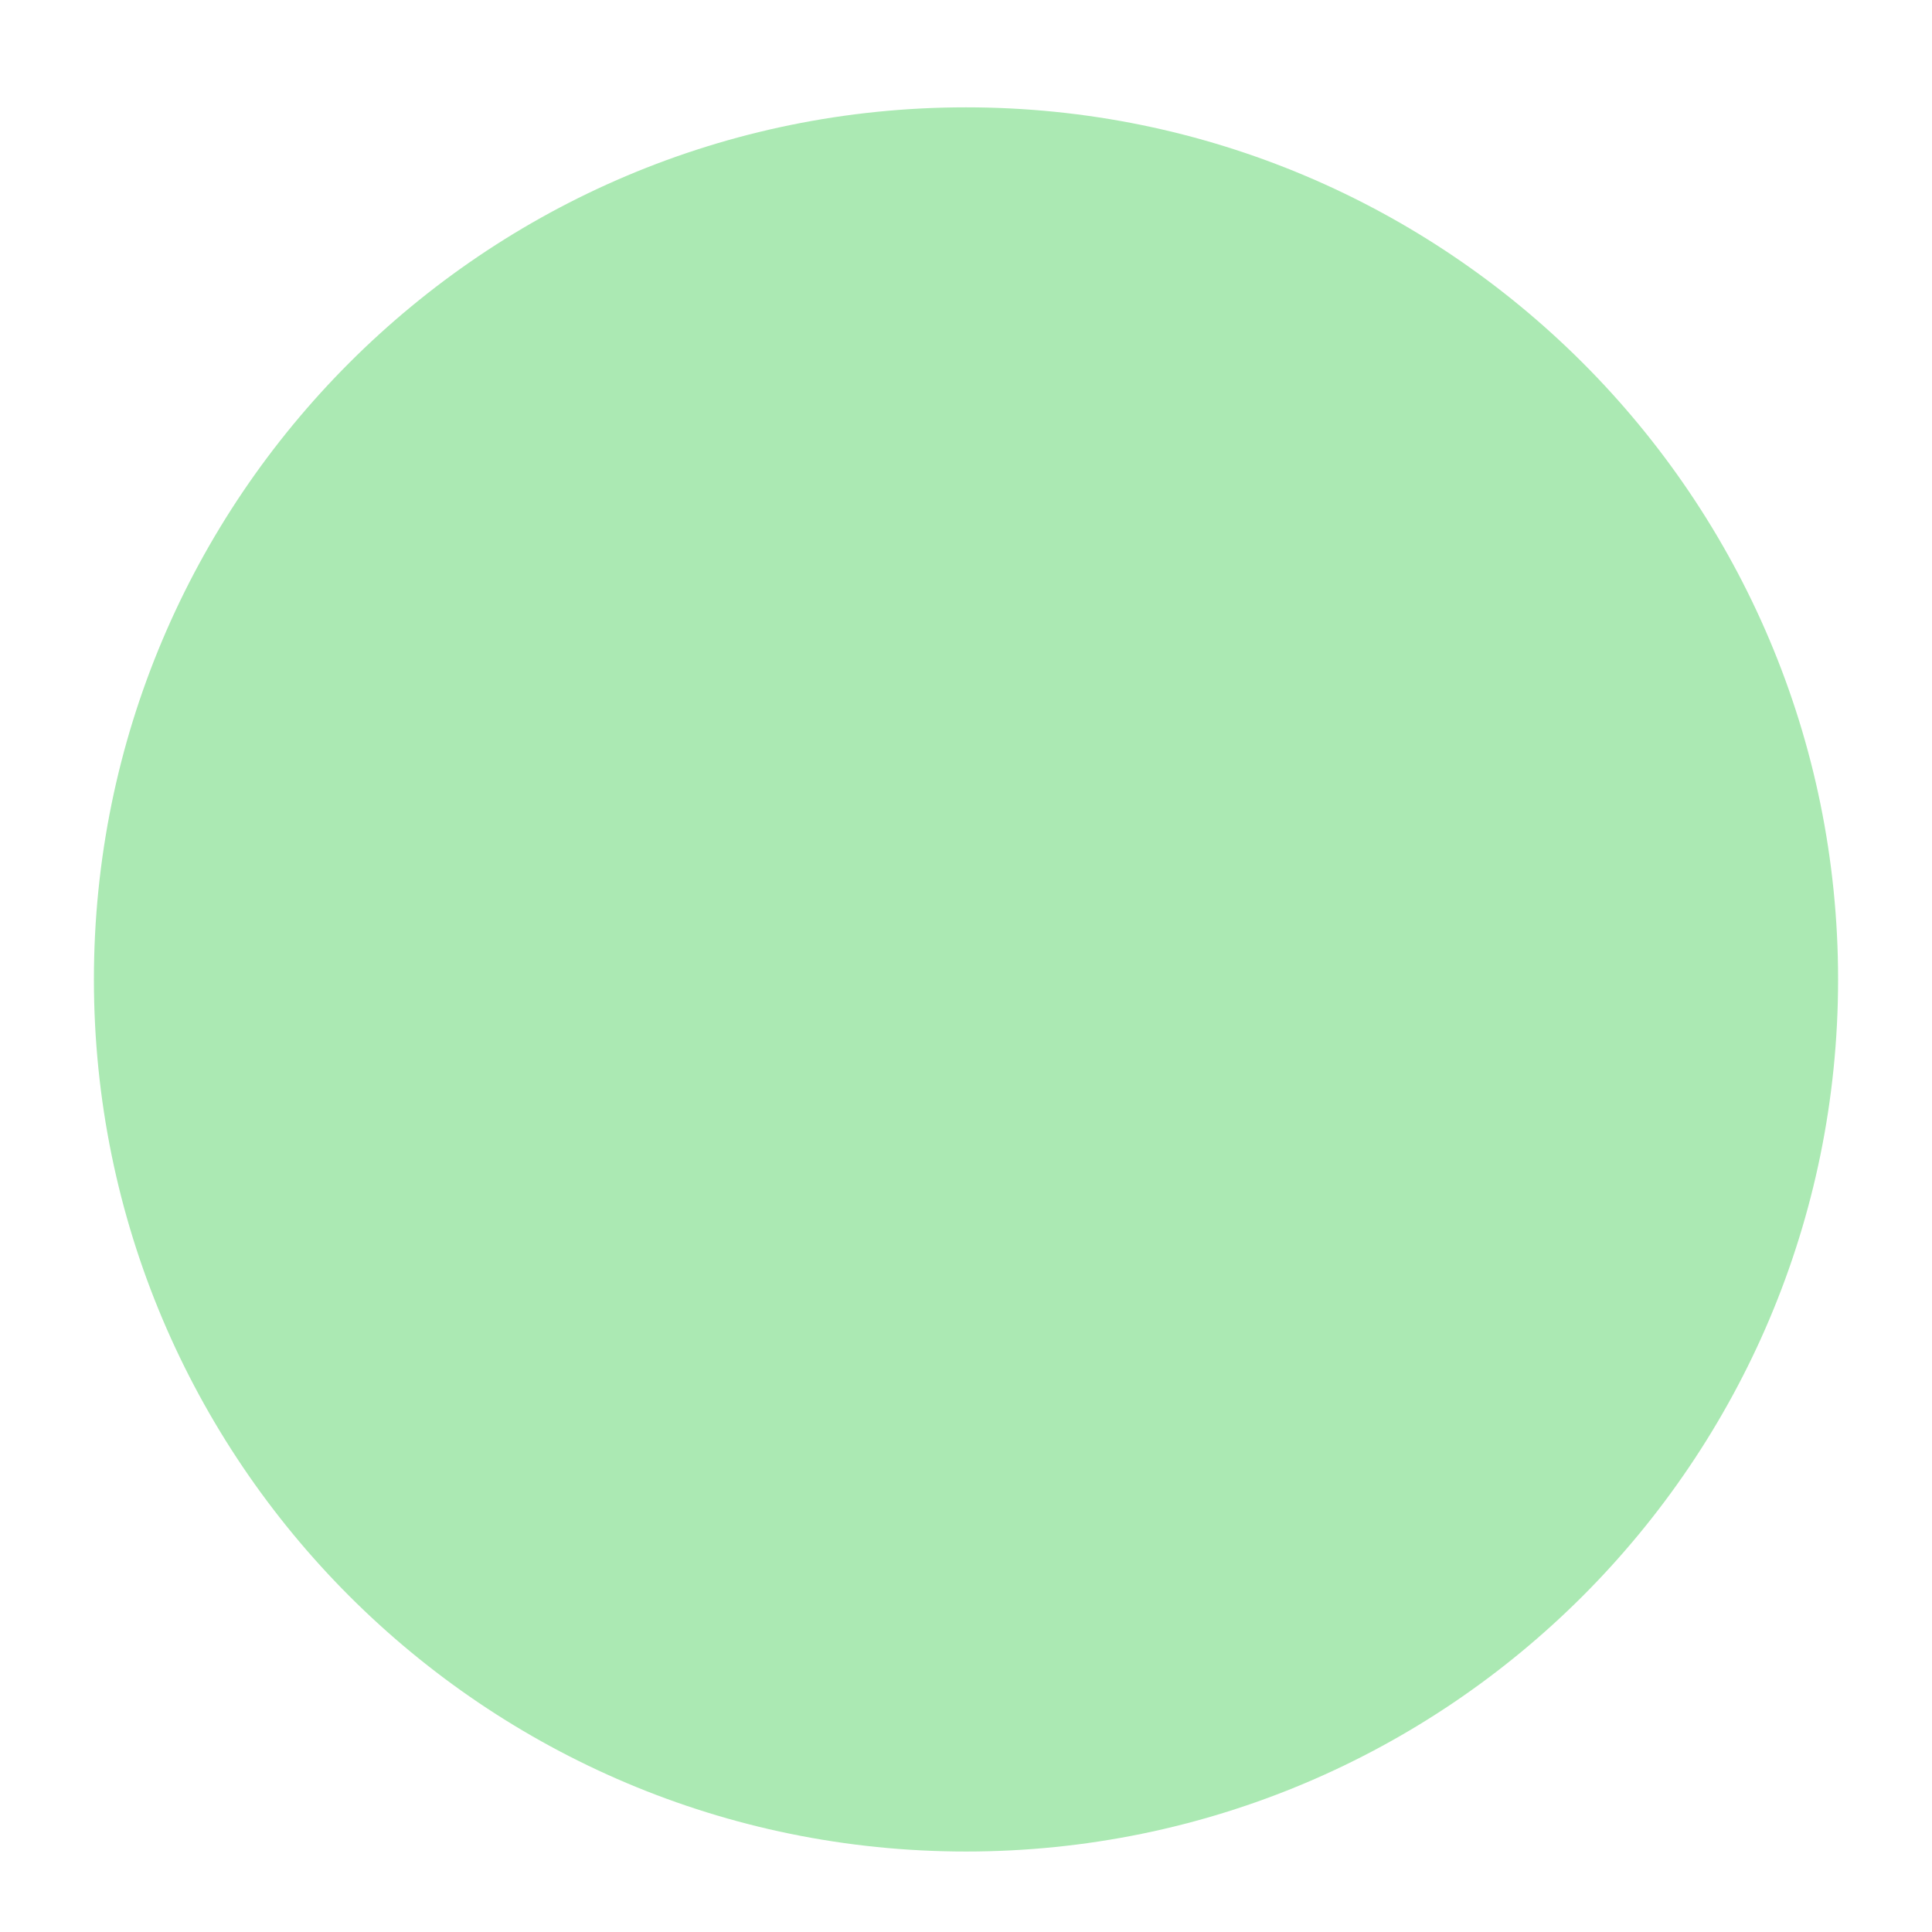
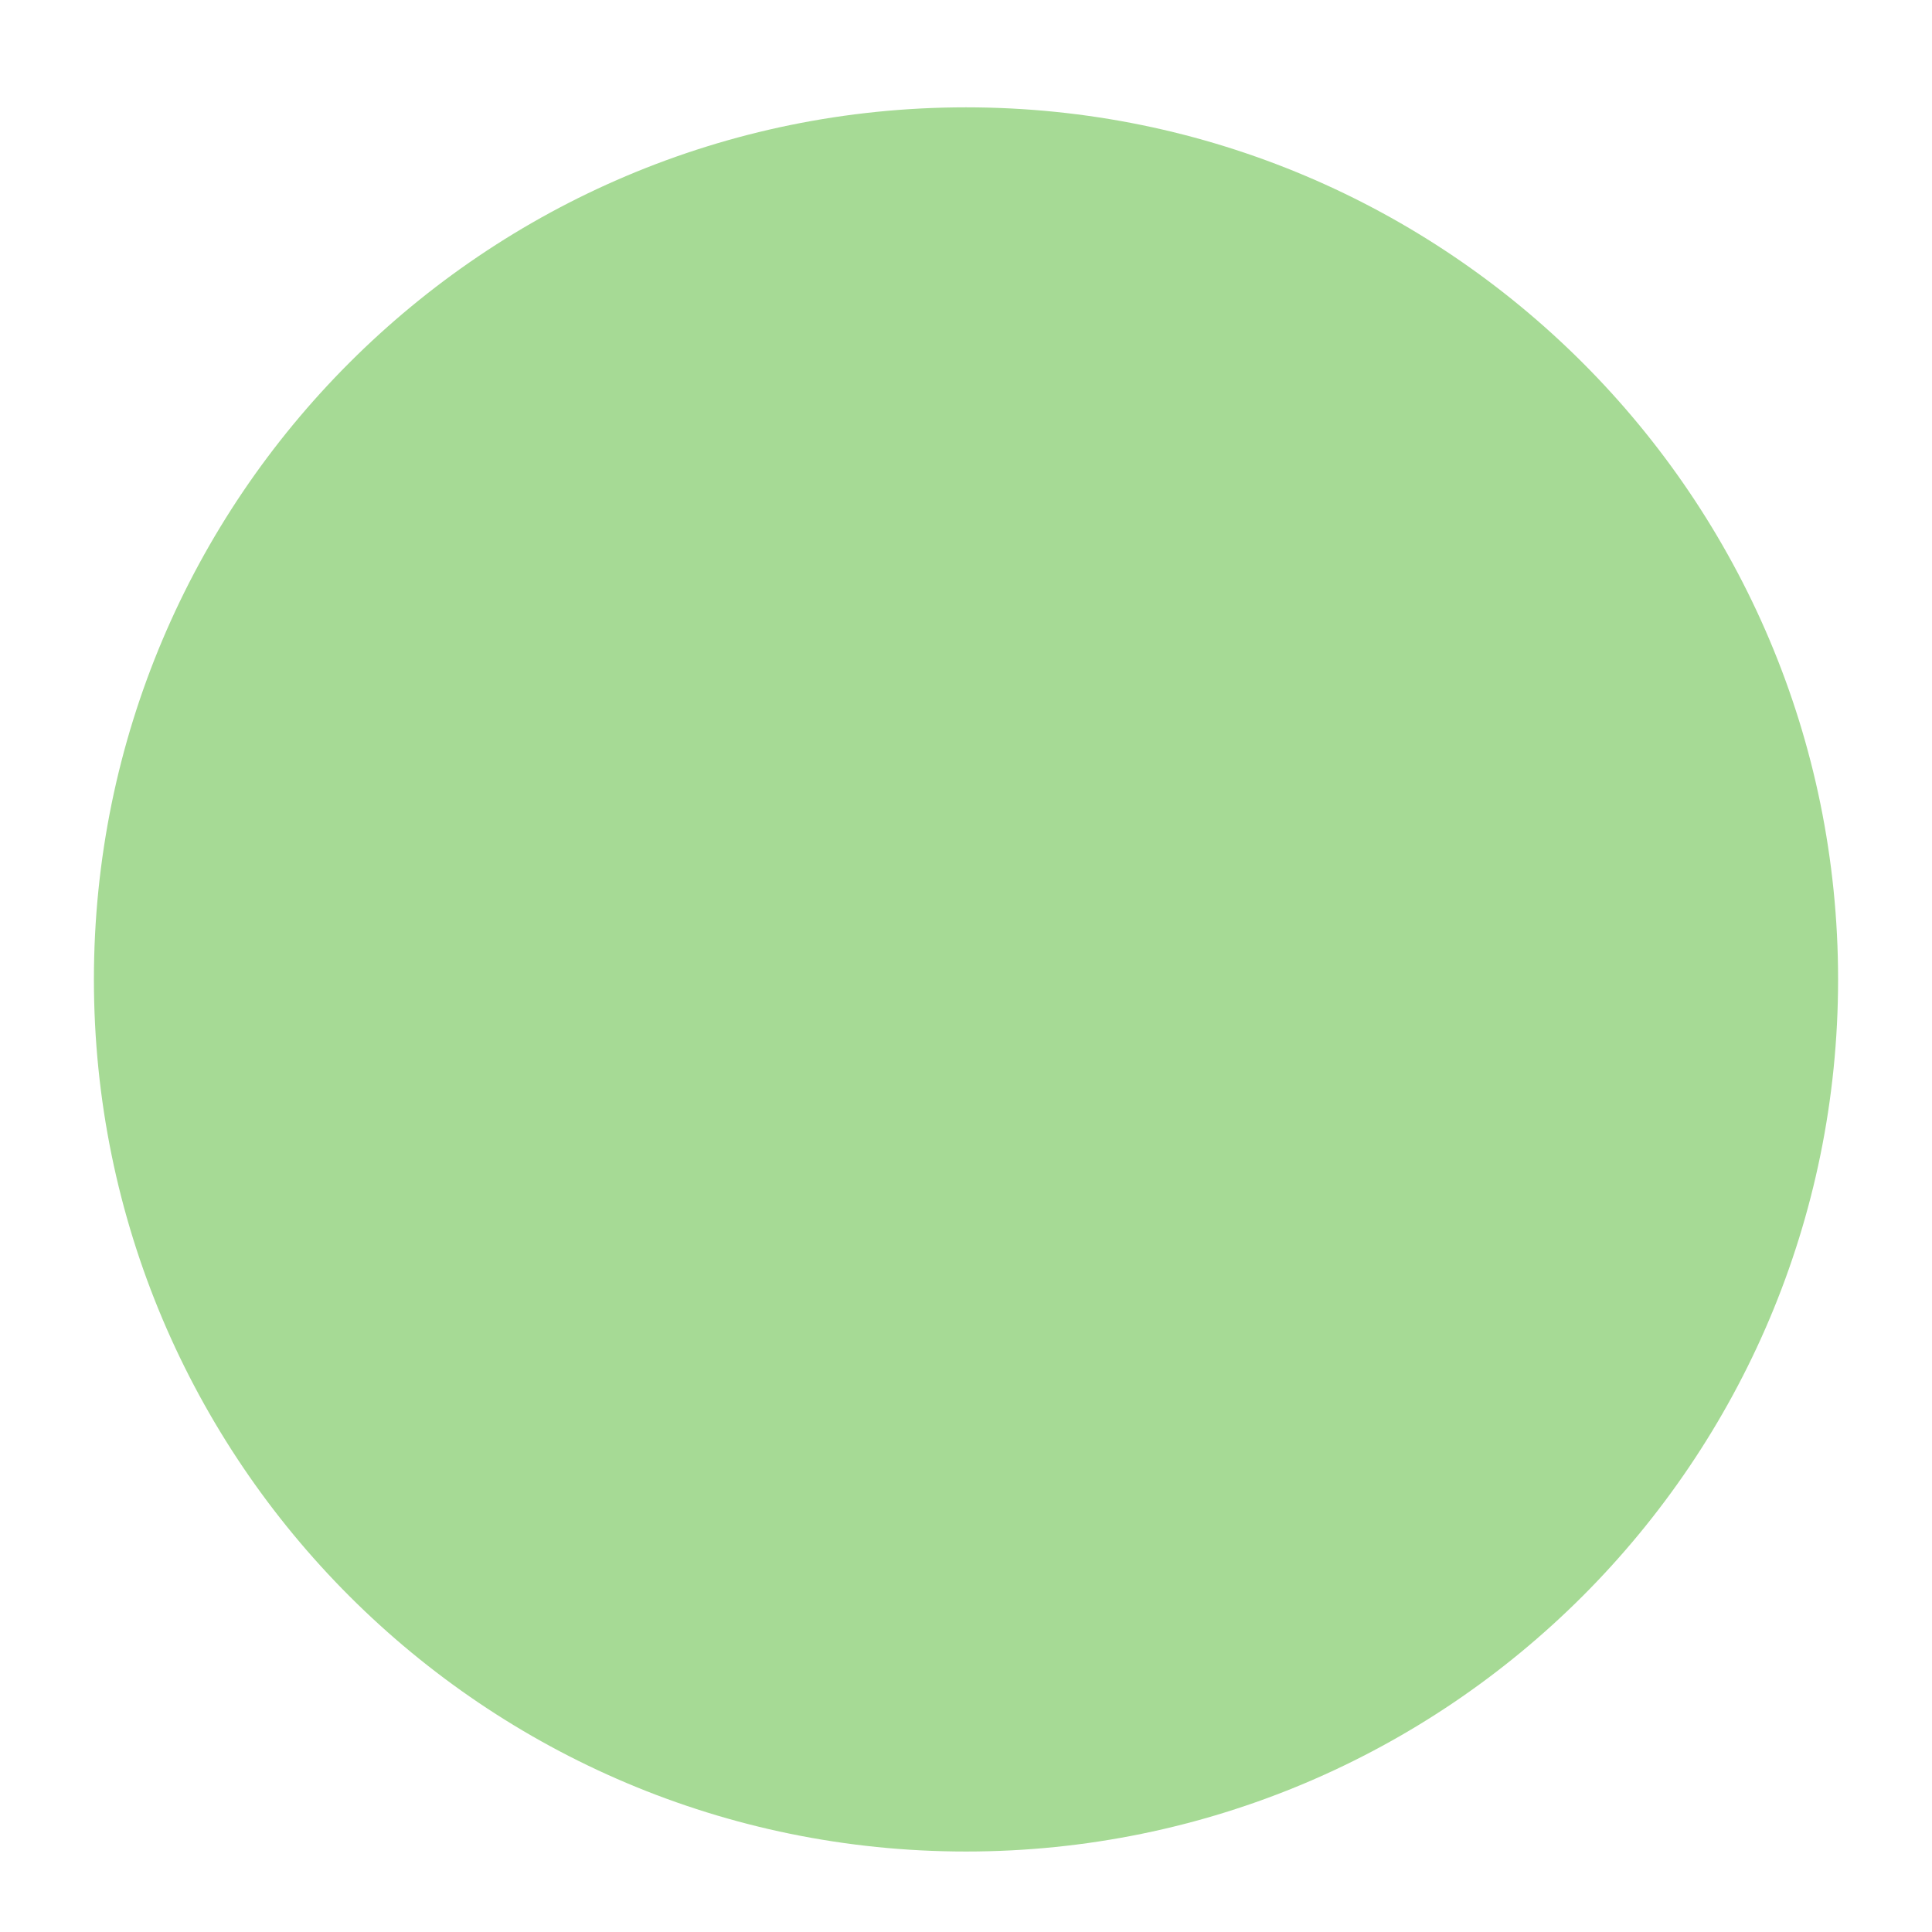
- <svg xmlns="http://www.w3.org/2000/svg" version="1.1" id="Layer_1" x="0px" y="0px" fill="#ABE9B3" width="120px" height="120px" viewBox="0 0 120 120" enable-background="new 0 0 120 120" xml:space="preserve">
+ <svg xmlns="http://www.w3.org/2000/svg" version="1.1" id="Layer_1" x="0px" y="0px" fill="#a6da95" width="120px" height="120px" viewBox="0 0 120 120" enable-background="new 0 0 120 120" xml:space="preserve">
  <circle cx="60" cy="60.834" r="54.167" />
</svg>
